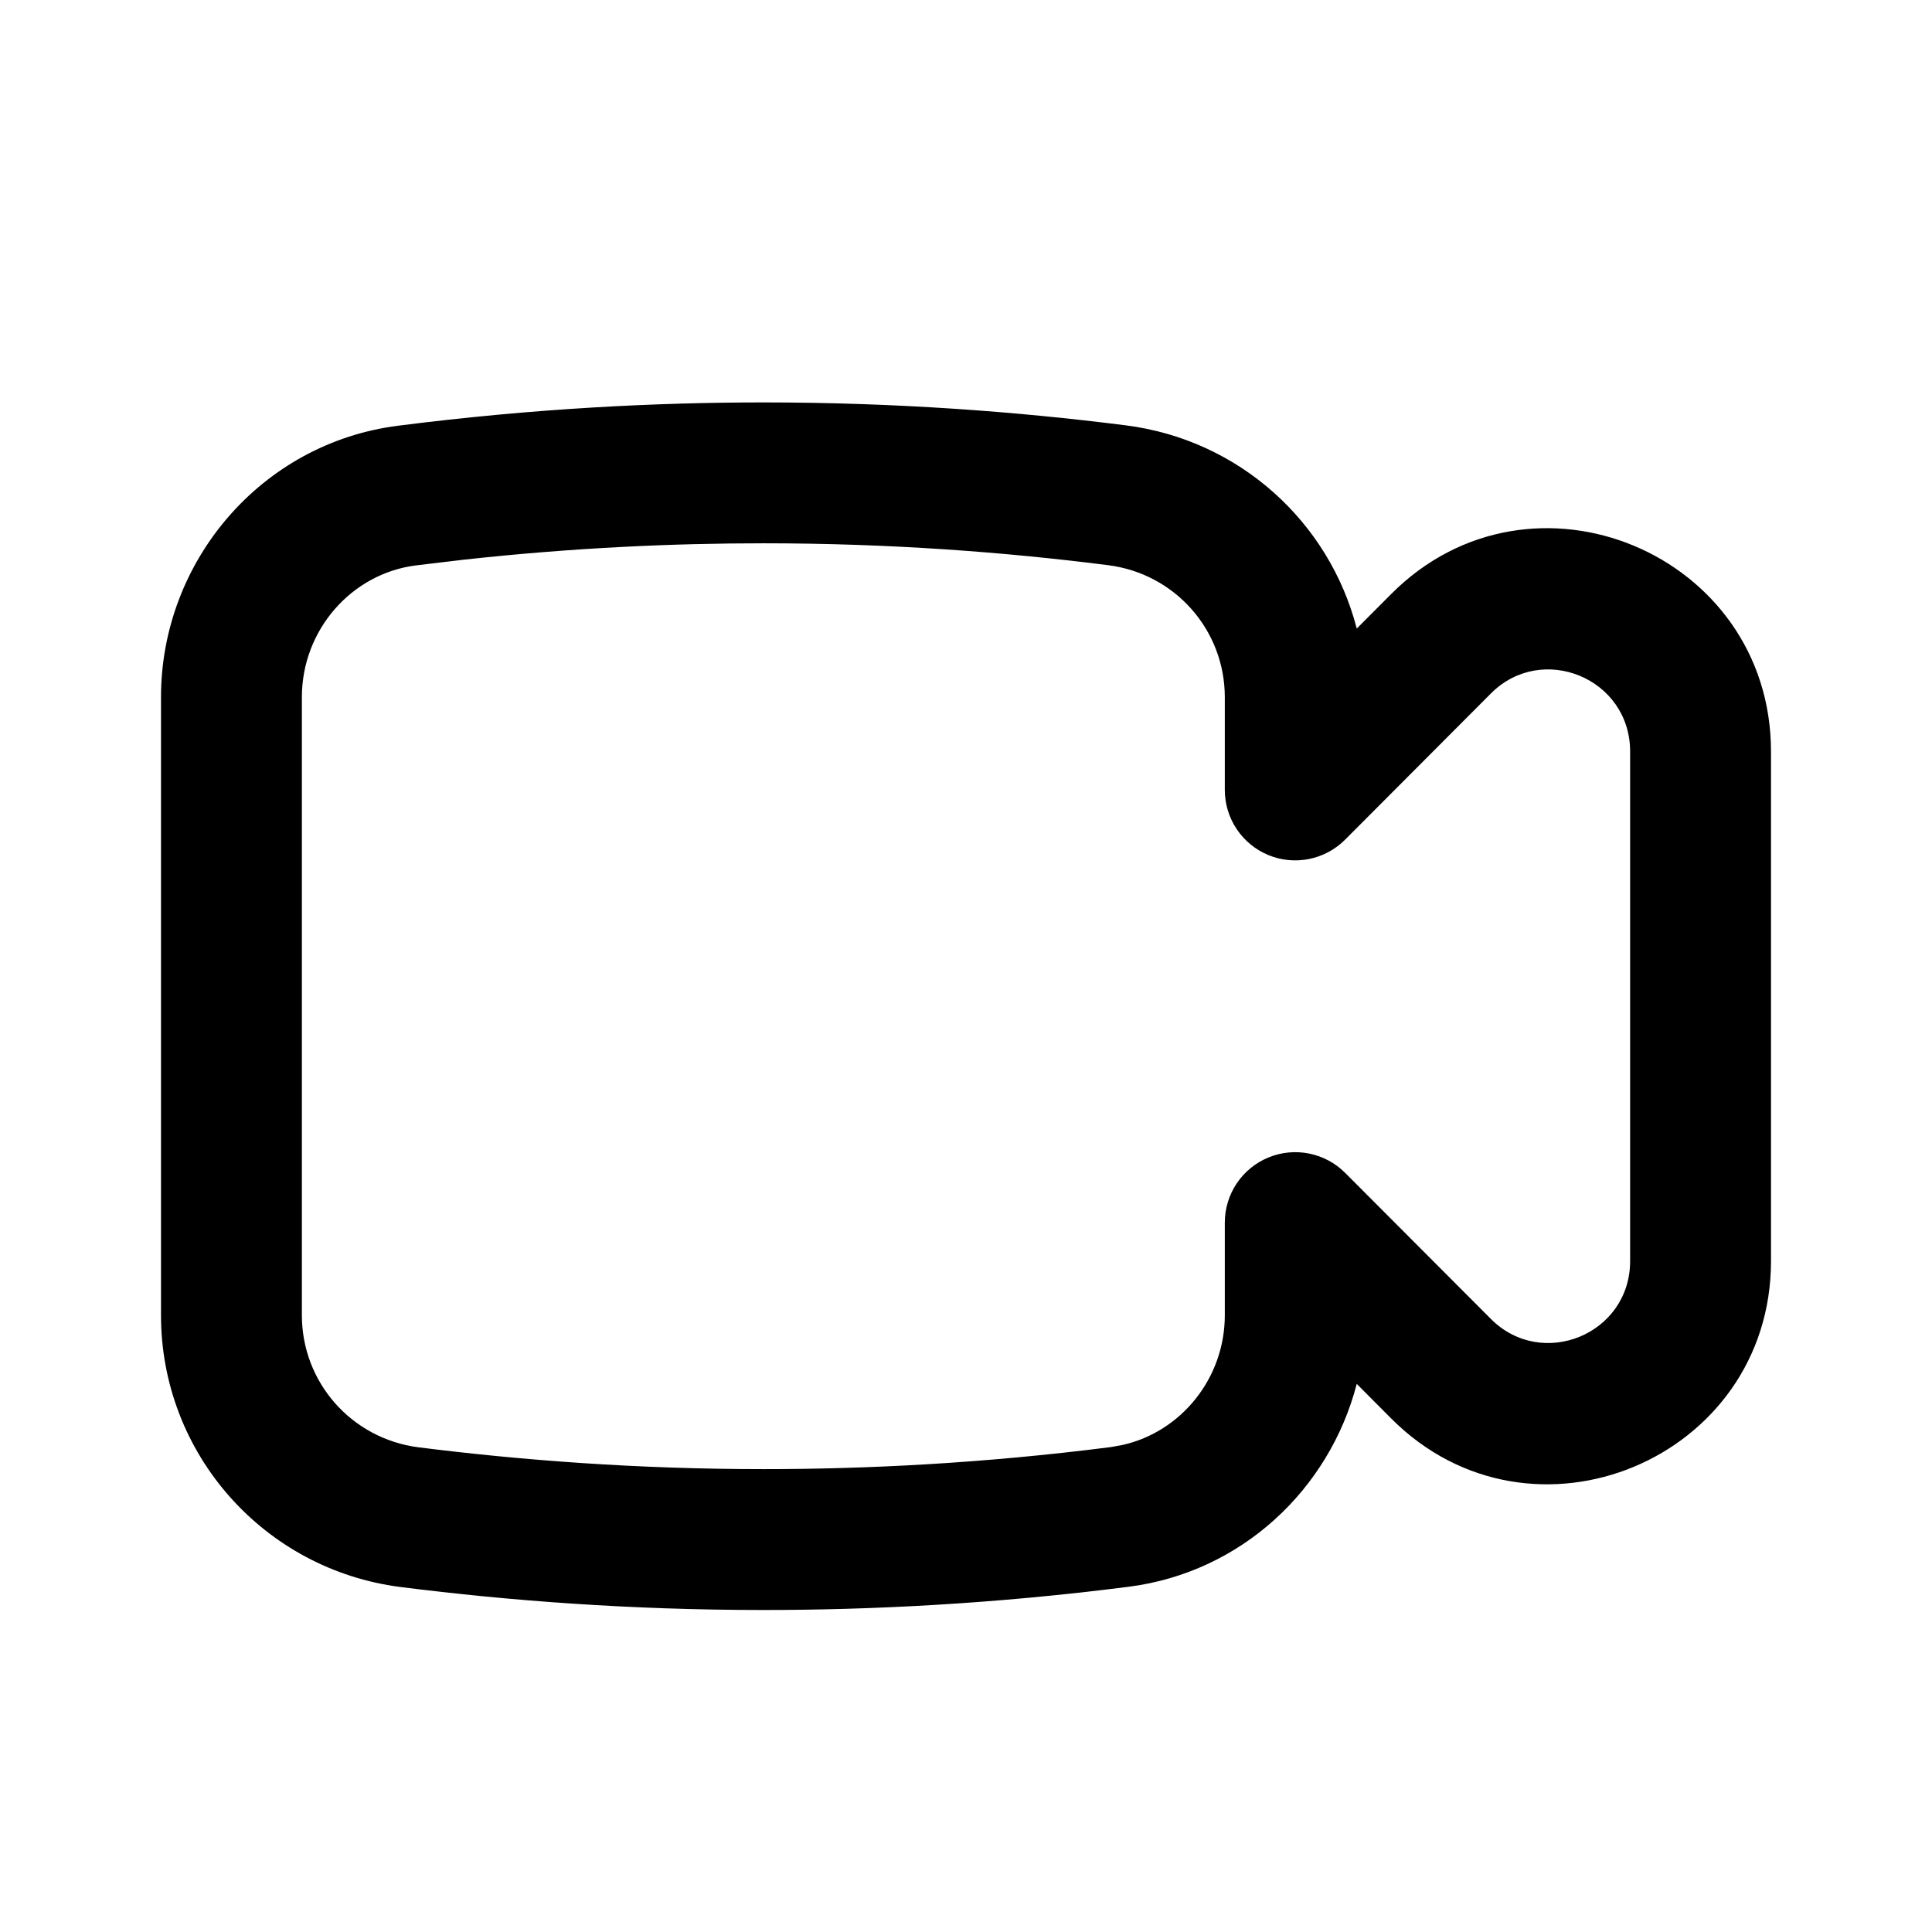
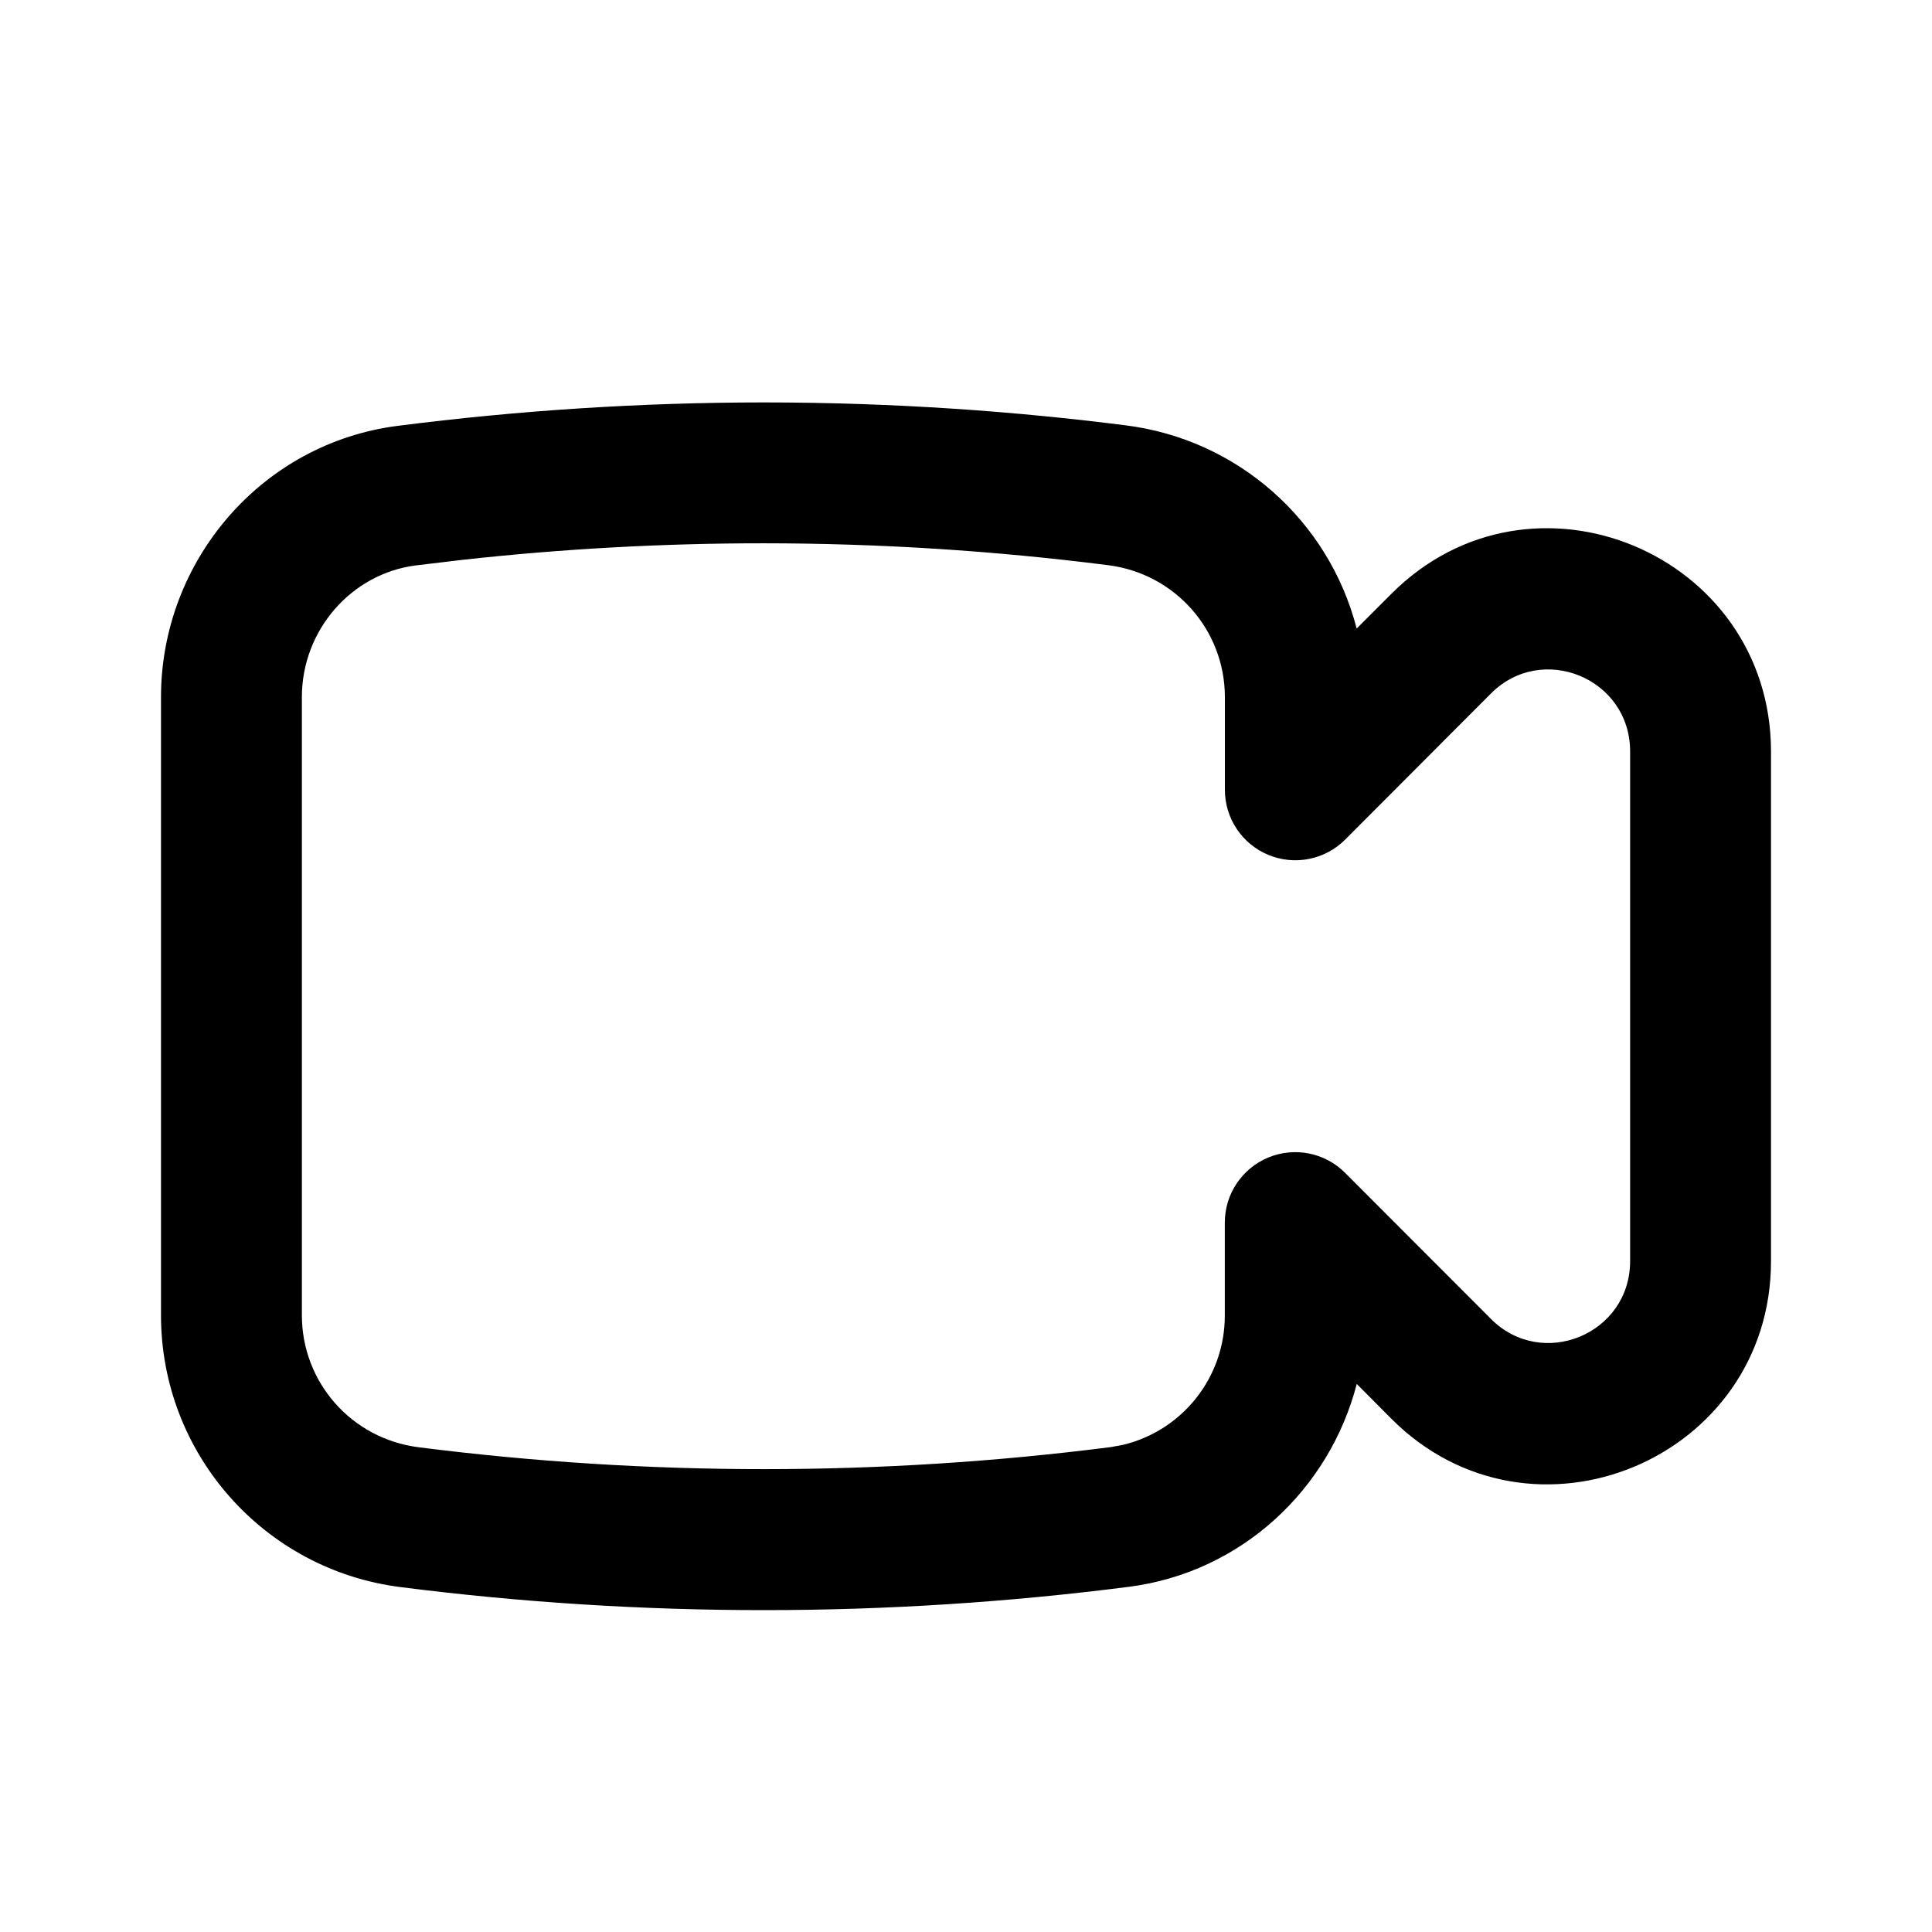
- <svg xmlns="http://www.w3.org/2000/svg" width="24" height="24" viewBox="0 0 24 24" fill="none">
-   <path fill-rule="evenodd" clip-rule="evenodd" d="M9.483 4.999C11.124 4.999 12.633 5.112 13.986 5.284C15.395 5.463 16.512 6.483 16.854 7.808L17.282 7.379C19.026 5.629 22 6.876 22 9.336V15.665C22 18.126 19.026 19.37 17.282 17.621L16.854 17.191C16.516 18.498 15.425 19.531 14.023 19.711C12.335 19.927 10.806 20 9.482 20C7.841 20 6.332 19.886 4.979 19.715C3.28 19.499 2 18.06 2 16.338V8.66C2 6.972 3.246 5.506 4.941 5.289C6.63 5.073 8.16 4.999 9.483 4.999ZM9.483 6.749C8.382 6.749 7.13 6.802 5.759 6.953L5.164 7.024C4.366 7.126 3.75 7.827 3.75 8.66V16.338C3.75 17.173 4.368 17.872 5.198 17.979C6.486 18.141 7.922 18.25 9.482 18.25C10.741 18.25 12.195 18.181 13.801 17.976L13.948 17.949C14.674 17.785 15.215 17.119 15.215 16.339V15.188C15.215 14.833 15.429 14.514 15.756 14.379C16.083 14.244 16.459 14.319 16.709 14.569L18.521 16.385C19.156 17.021 20.25 16.576 20.25 15.665V9.336C20.25 8.424 19.155 7.978 18.521 8.614L16.709 10.431C16.459 10.681 16.083 10.757 15.756 10.622C15.429 10.487 15.215 10.167 15.215 9.813V8.661C15.215 7.826 14.596 7.126 13.766 7.021C12.479 6.857 11.044 6.749 9.483 6.749Z" fill="black" />
+ <svg xmlns="http://www.w3.org/2000/svg" width="24" height="24" fill="none" viewBox="0 0 24 24">
+   <path fill="#000" fill-rule="evenodd" d="M9.483 4.999c1.641 0 3.15.113 4.503.285a3.4 3.4 0 0 1 2.867 2.524l.43-.43C19.025 5.63 22 6.877 22 9.337v6.329c0 2.46-2.974 3.705-4.718 1.956l-.428-.43c-.338 1.307-1.43 2.34-2.83 2.52a35.7 35.7 0 0 1-9.045.004A3.403 3.403 0 0 1 2 16.338V8.66c0-1.688 1.246-3.154 2.941-3.37a36 36 0 0 1 4.542-.291m0 1.75a34 34 0 0 0-3.724.204l-.595.071c-.798.102-1.414.803-1.414 1.636v7.678c0 .835.618 1.534 1.448 1.64a34 34 0 0 0 8.603-.002l.147-.027a1.65 1.65 0 0 0 1.267-1.61v-1.151a.875.875 0 0 1 1.494-.619l1.813 1.816c.634.636 1.728.191 1.728-.72v-6.33c0-.911-1.095-1.357-1.729-.72L16.71 10.43a.875.875 0 0 1-1.494-.618V8.661c0-.835-.619-1.535-1.45-1.64a34 34 0 0 0-4.282-.272" clip-rule="evenodd" />
</svg>
